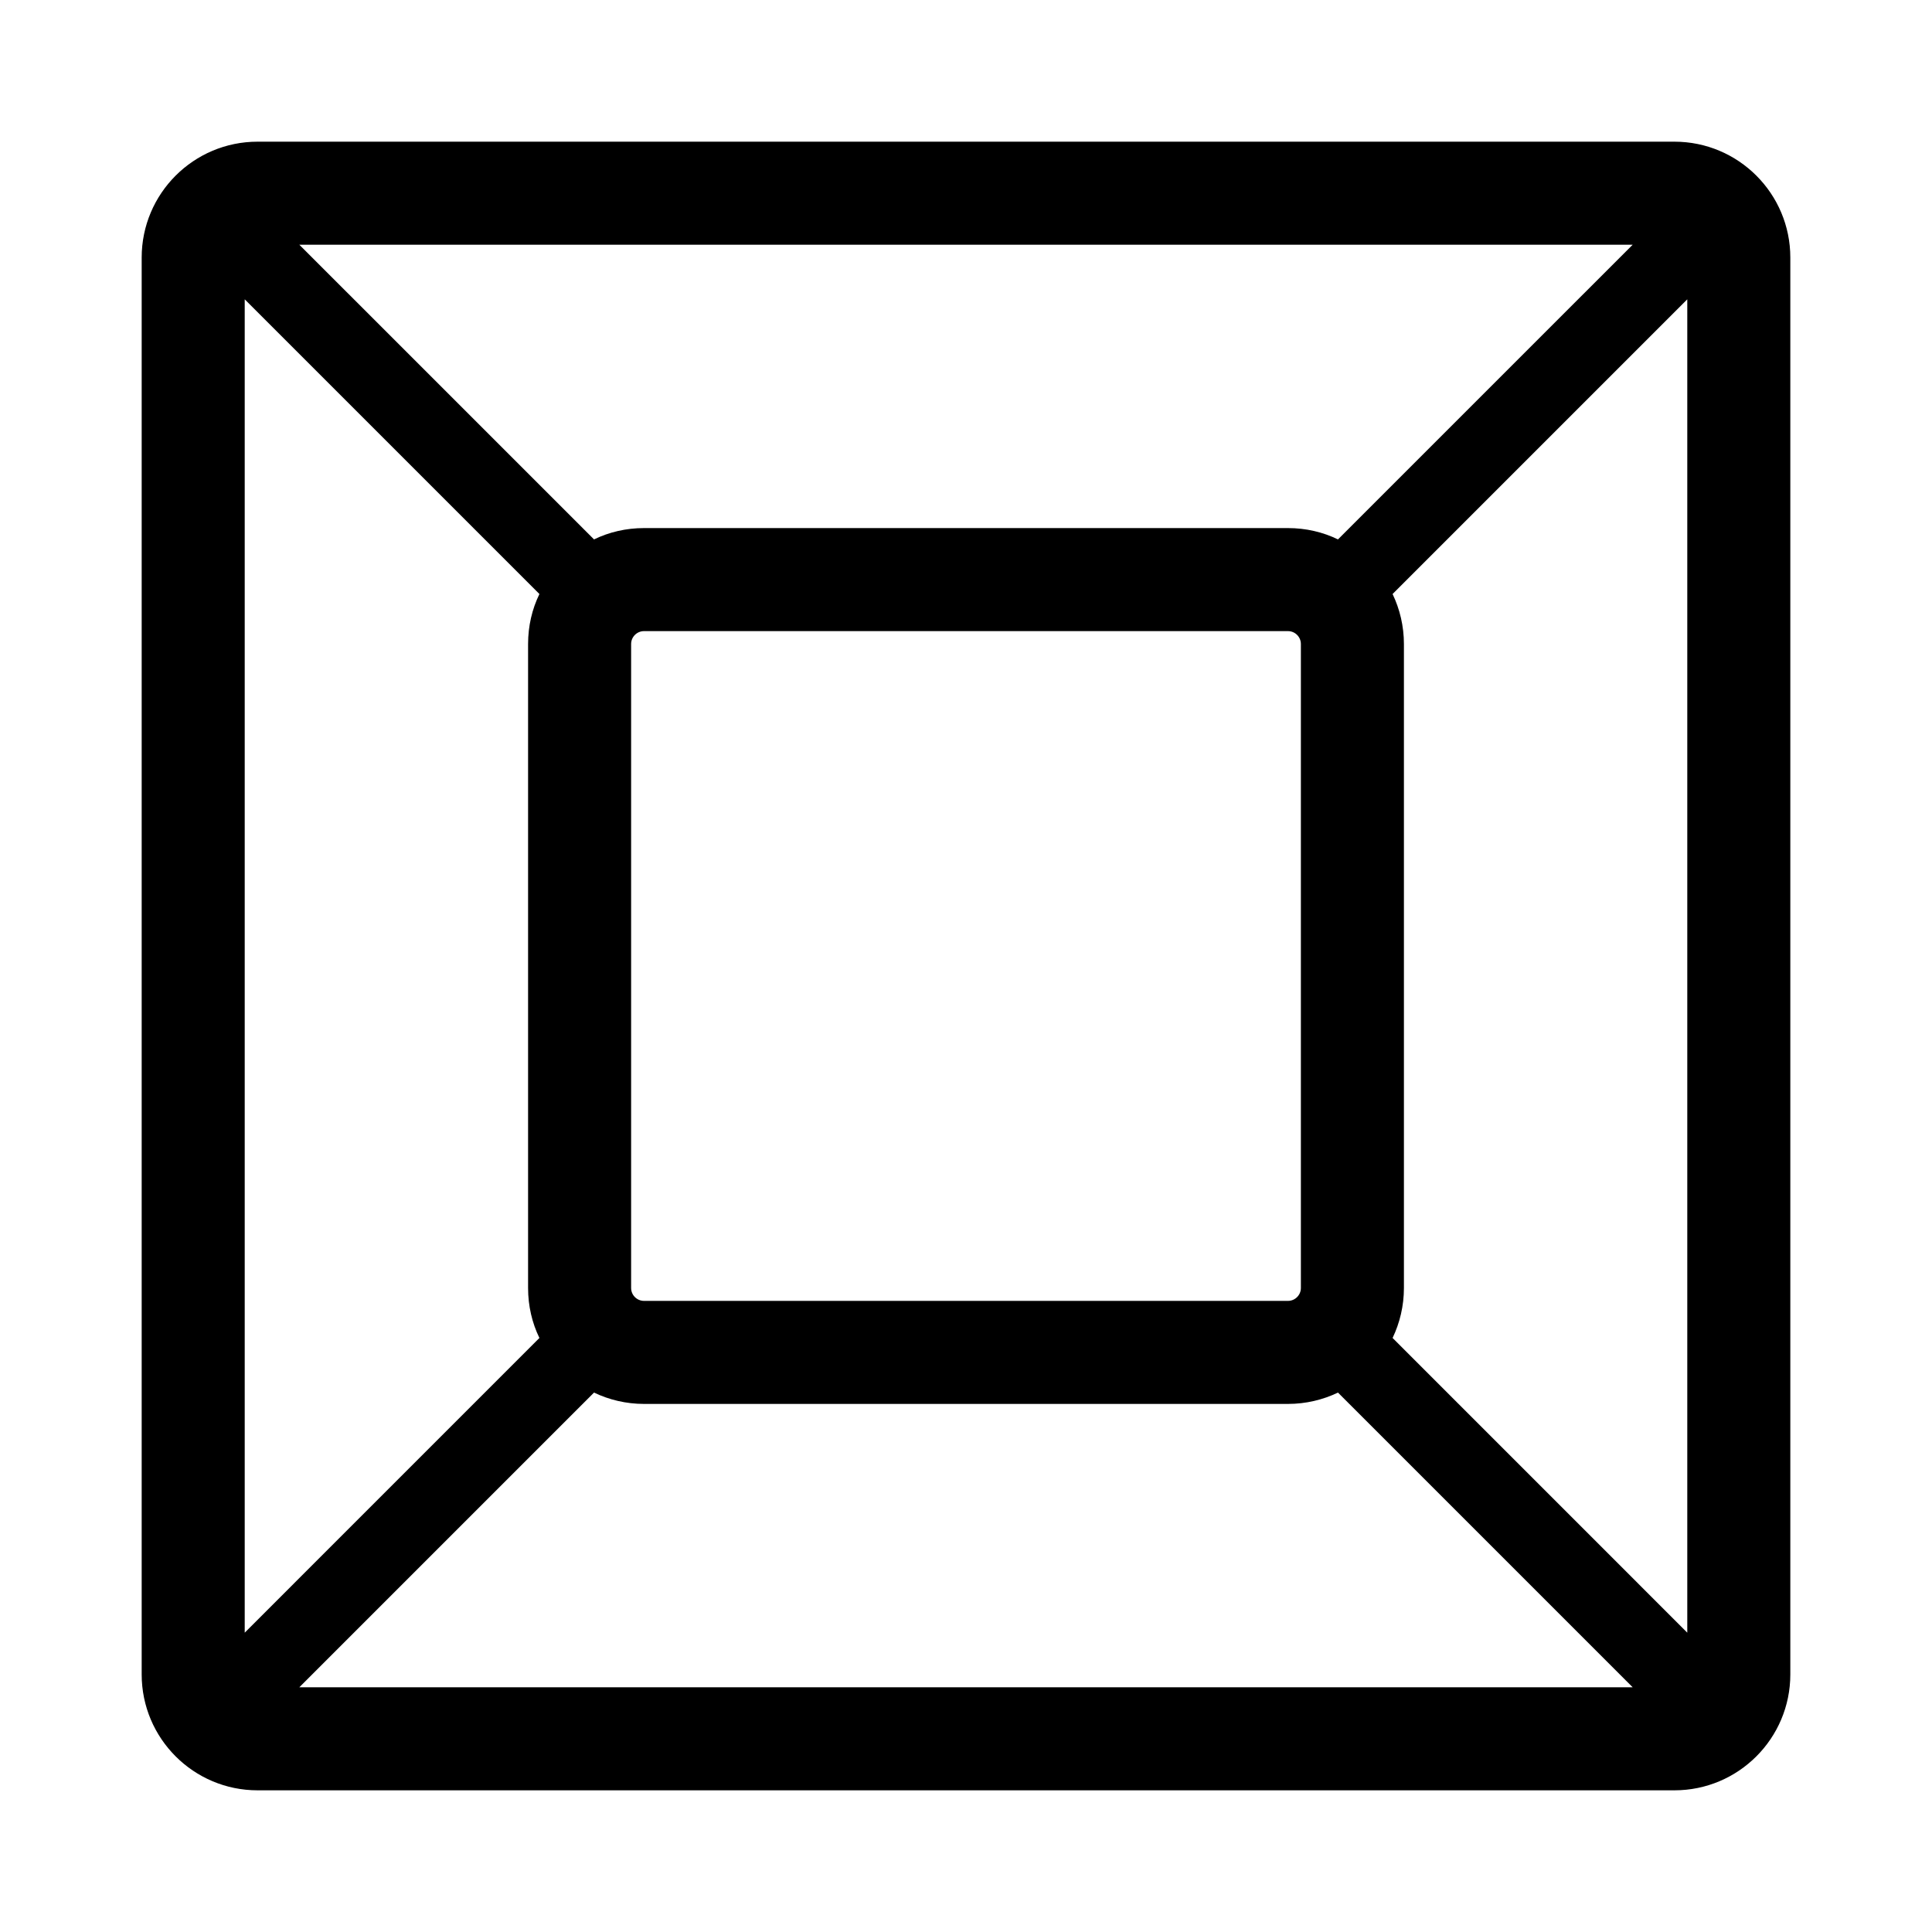
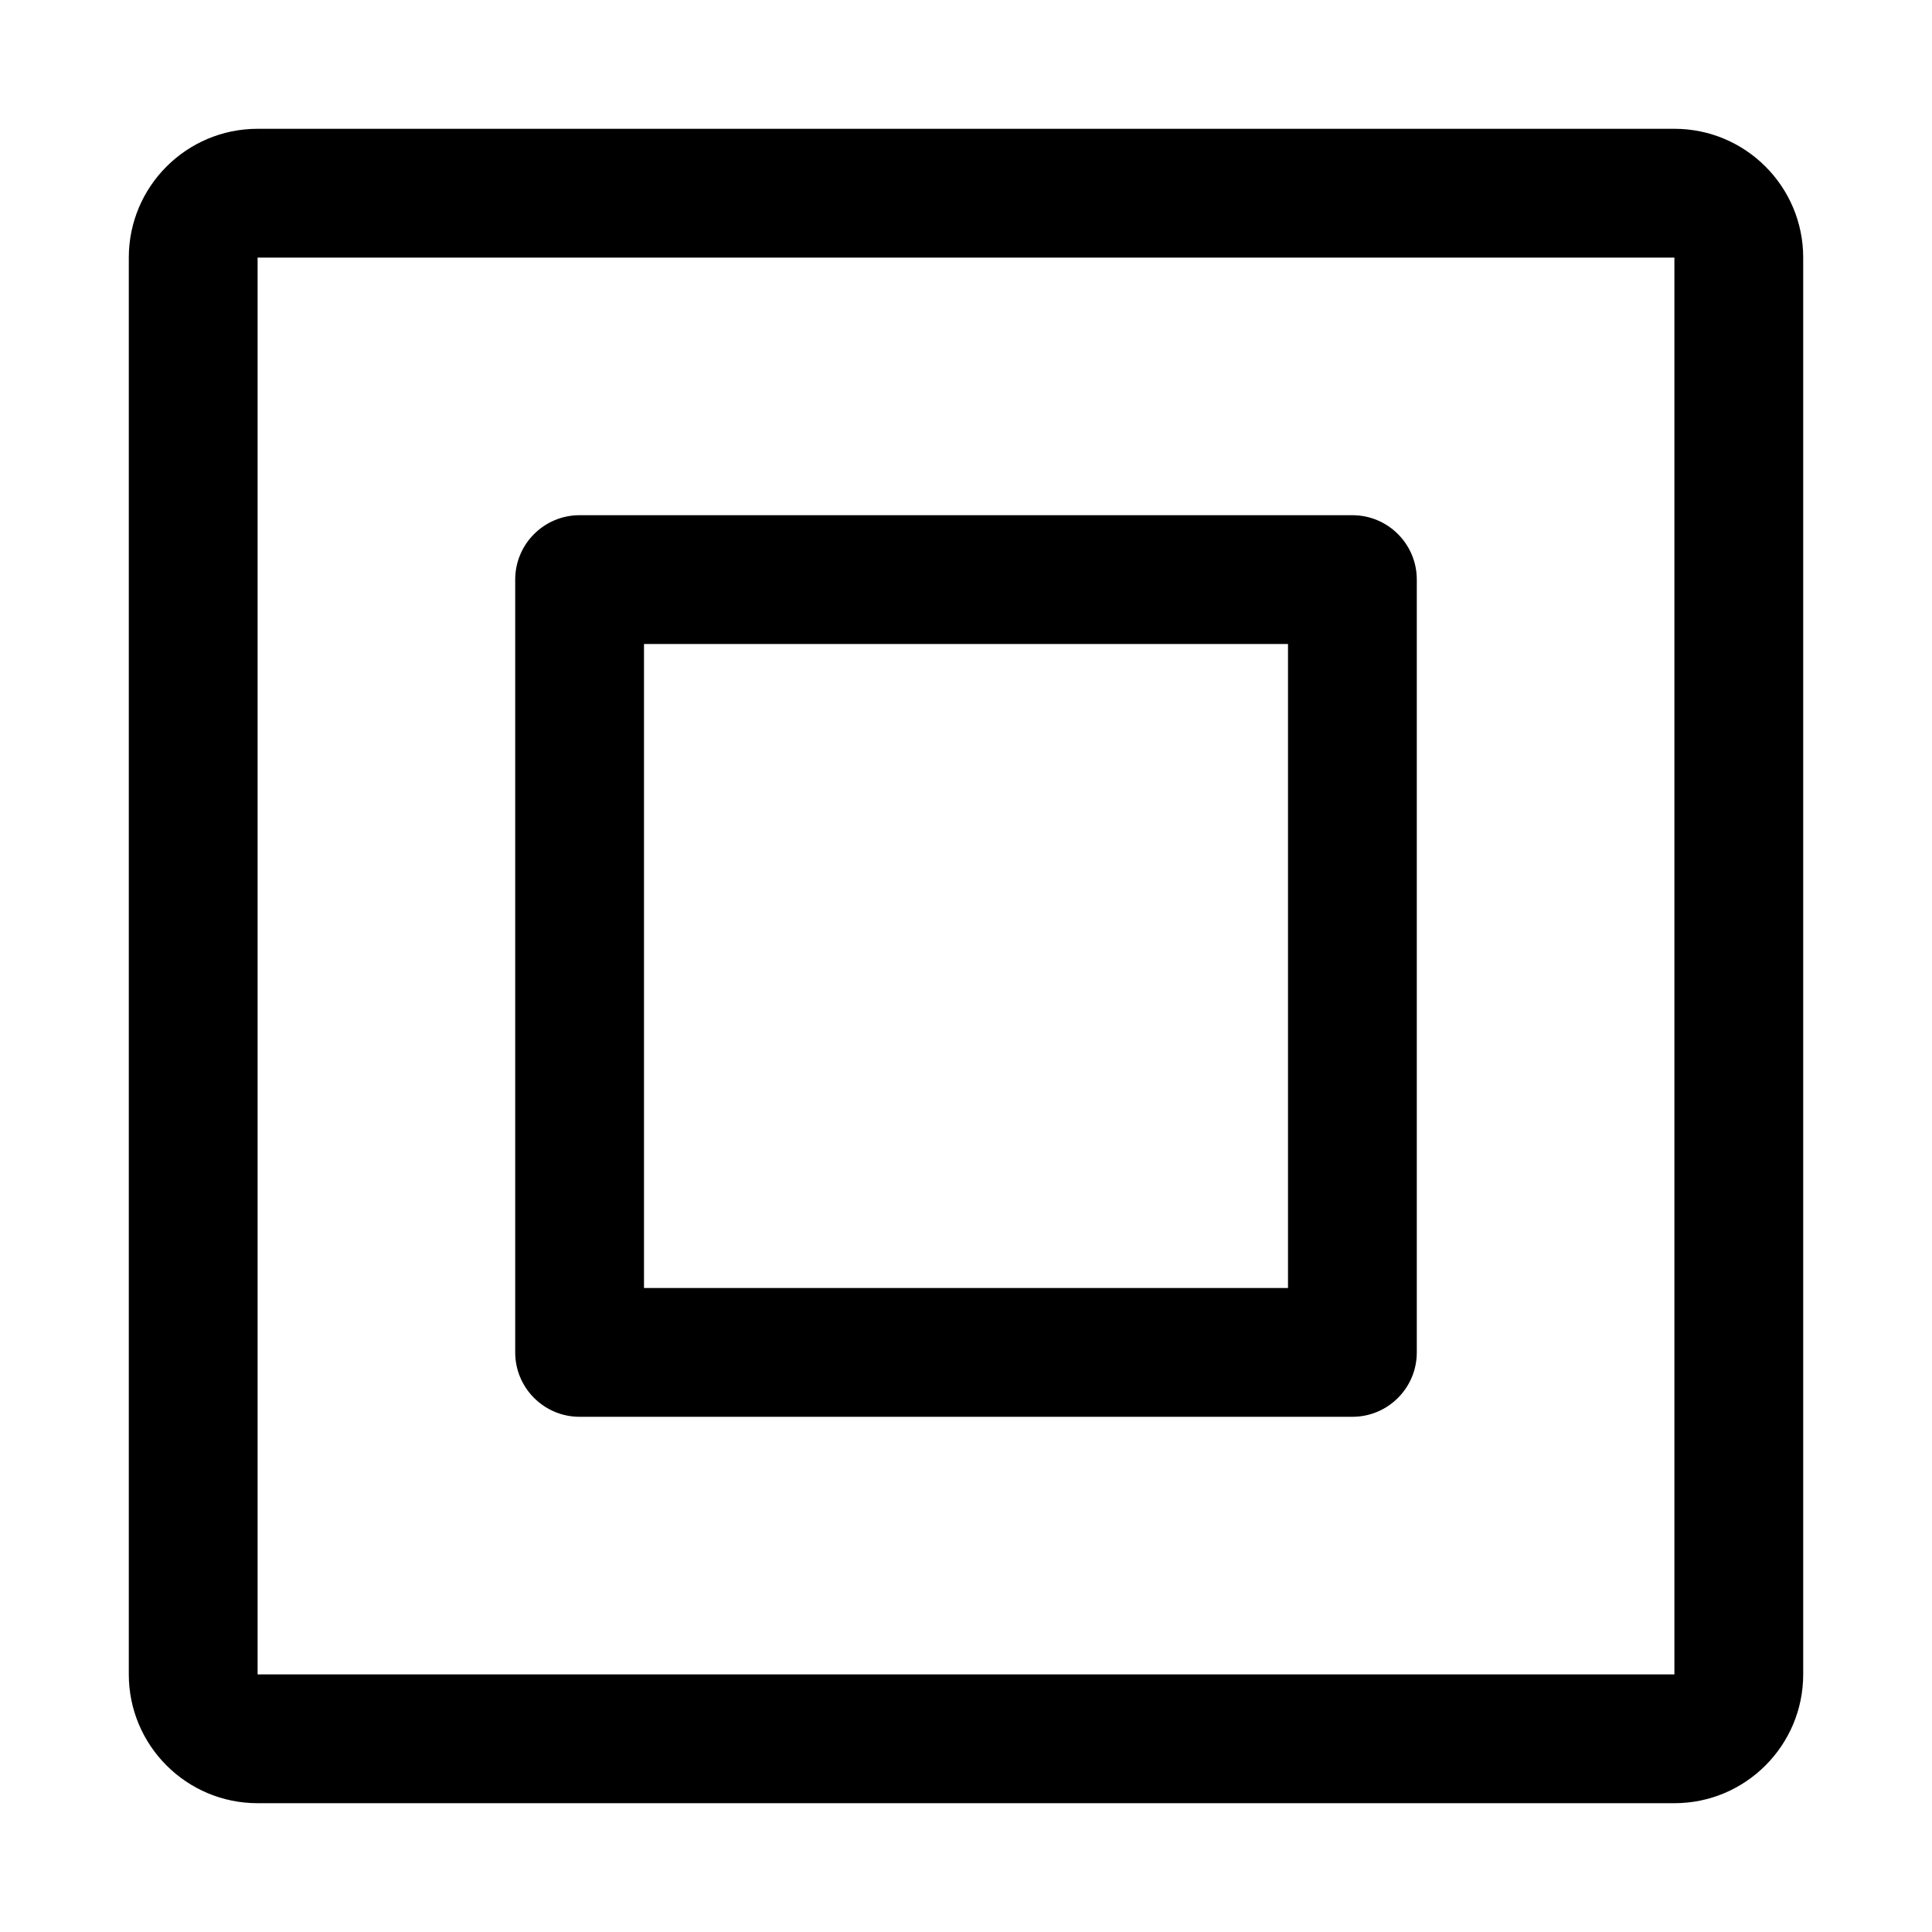
<svg xmlns="http://www.w3.org/2000/svg" width="15" height="15" viewBox="0 0 15 15" fill="none">
-   <path fill-rule="evenodd" clip-rule="evenodd" d="M1.1 2C1.1 1.503 1.503 1.1 2 1.1H13C13.497 1.1 13.9 1.503 13.9 2V13C13.9 13.497 13.497 13.9 13 13.9H2C1.503 13.9 1.1 13.497 1.1 13V2ZM2.324 1.9L4.612 4.188C4.729 4.131 4.861 4.1 5 4.1H10C10.139 4.1 10.271 4.131 10.388 4.188L12.676 1.9H2.324ZM13.1 2.324L10.812 4.612C10.868 4.729 10.9 4.861 10.9 5V10C10.9 10.139 10.868 10.271 10.812 10.388L13.1 12.676V2.324ZM12.676 13.1L10.388 10.812C10.271 10.868 10.139 10.9 10 10.9H5C4.861 10.9 4.729 10.868 4.612 10.812L2.324 13.1H12.676ZM1.9 12.676L4.188 10.388C4.131 10.271 4.1 10.139 4.1 10V5C4.1 4.861 4.131 4.729 4.188 4.612L1.9 2.324V12.676ZM5 4.9C4.945 4.9 4.9 4.945 4.9 5V10C4.9 10.055 4.945 10.1 5 10.1H10C10.055 10.1 10.1 10.055 10.1 10V5C10.1 4.945 10.055 4.9 10 4.9H5Z" fill="currentColor" />
+   <path fill-rule="evenodd" clip-rule="evenodd" d="M2 1C1.448 1 1 1.448 1 2V13C1 13.552 1.448 14 2 14H13C13.552 14 14 13.552 14 13V2C14 1.448 13.552 1 13 1H2ZM2 2L13 2V13H2V2ZM4.5 4C4.224 4 4 4.224 4 4.5V10.5C4 10.776 4.224 11 4.5 11H10.5C10.776 11 11 10.776 11 10.5V4.5C11 4.224 10.776 4 10.5 4H4.5ZM5 10V5H10V10H5Z" fill="currentColor" />
</svg>
